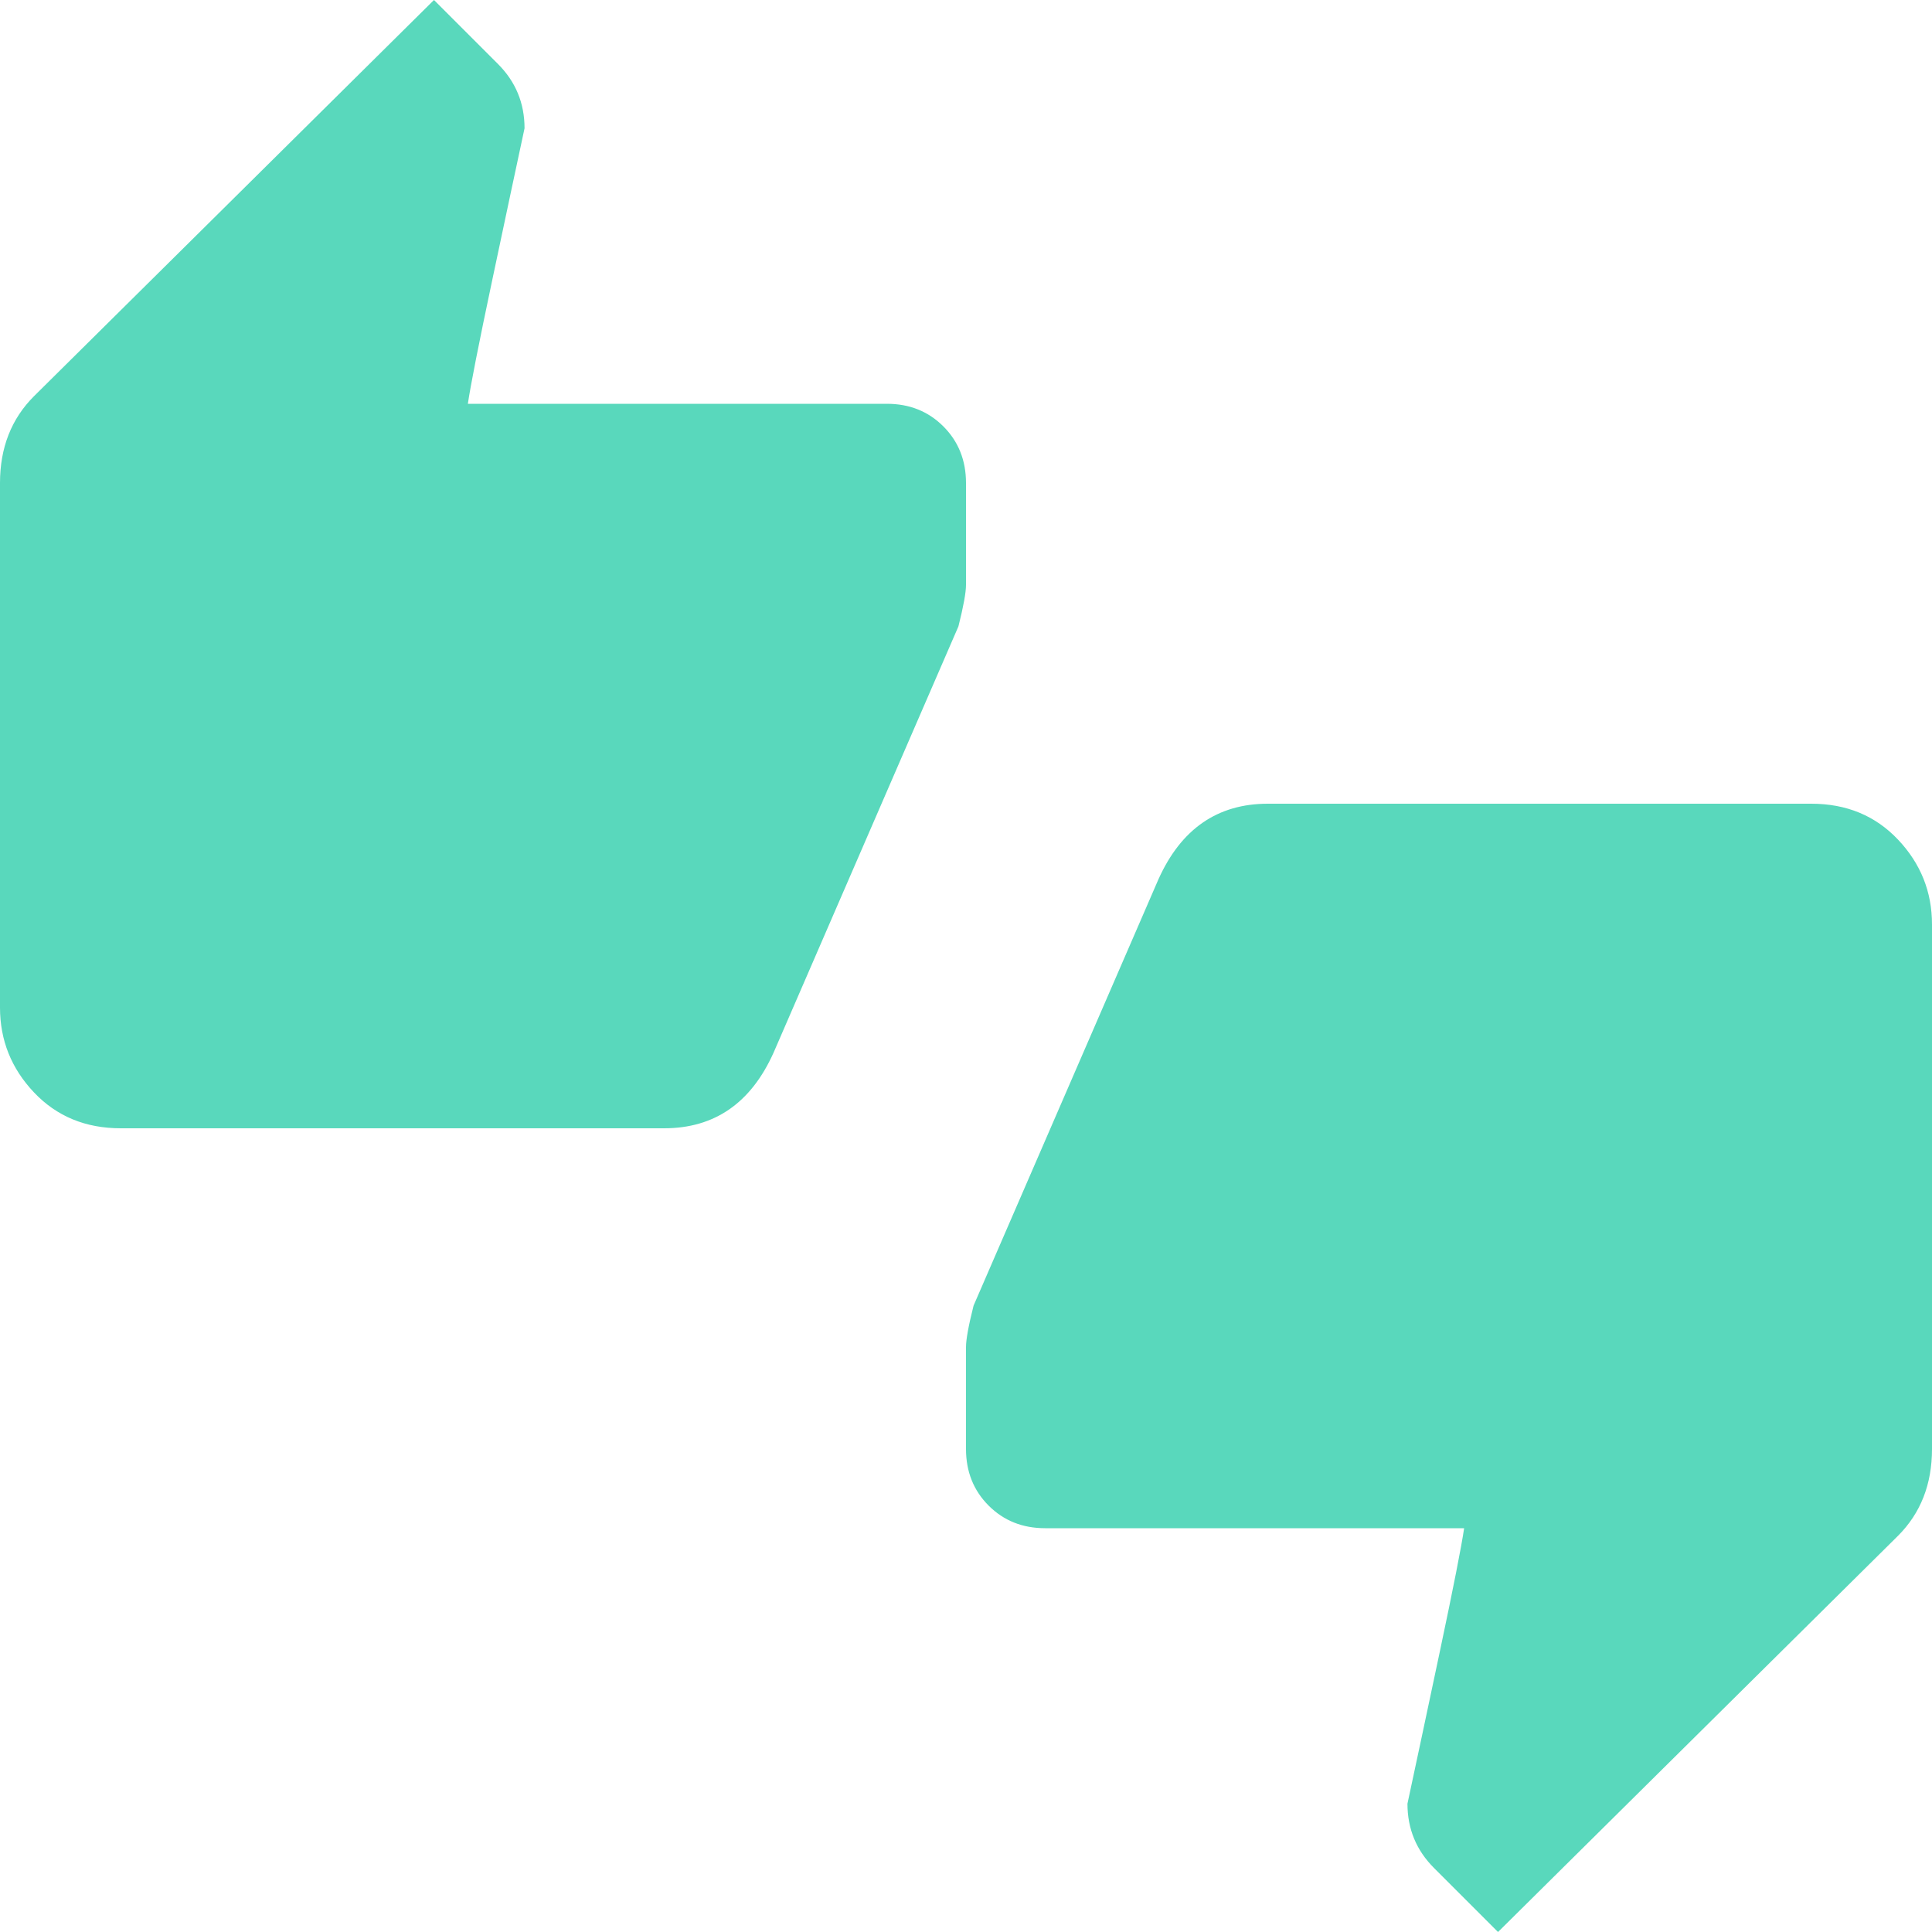
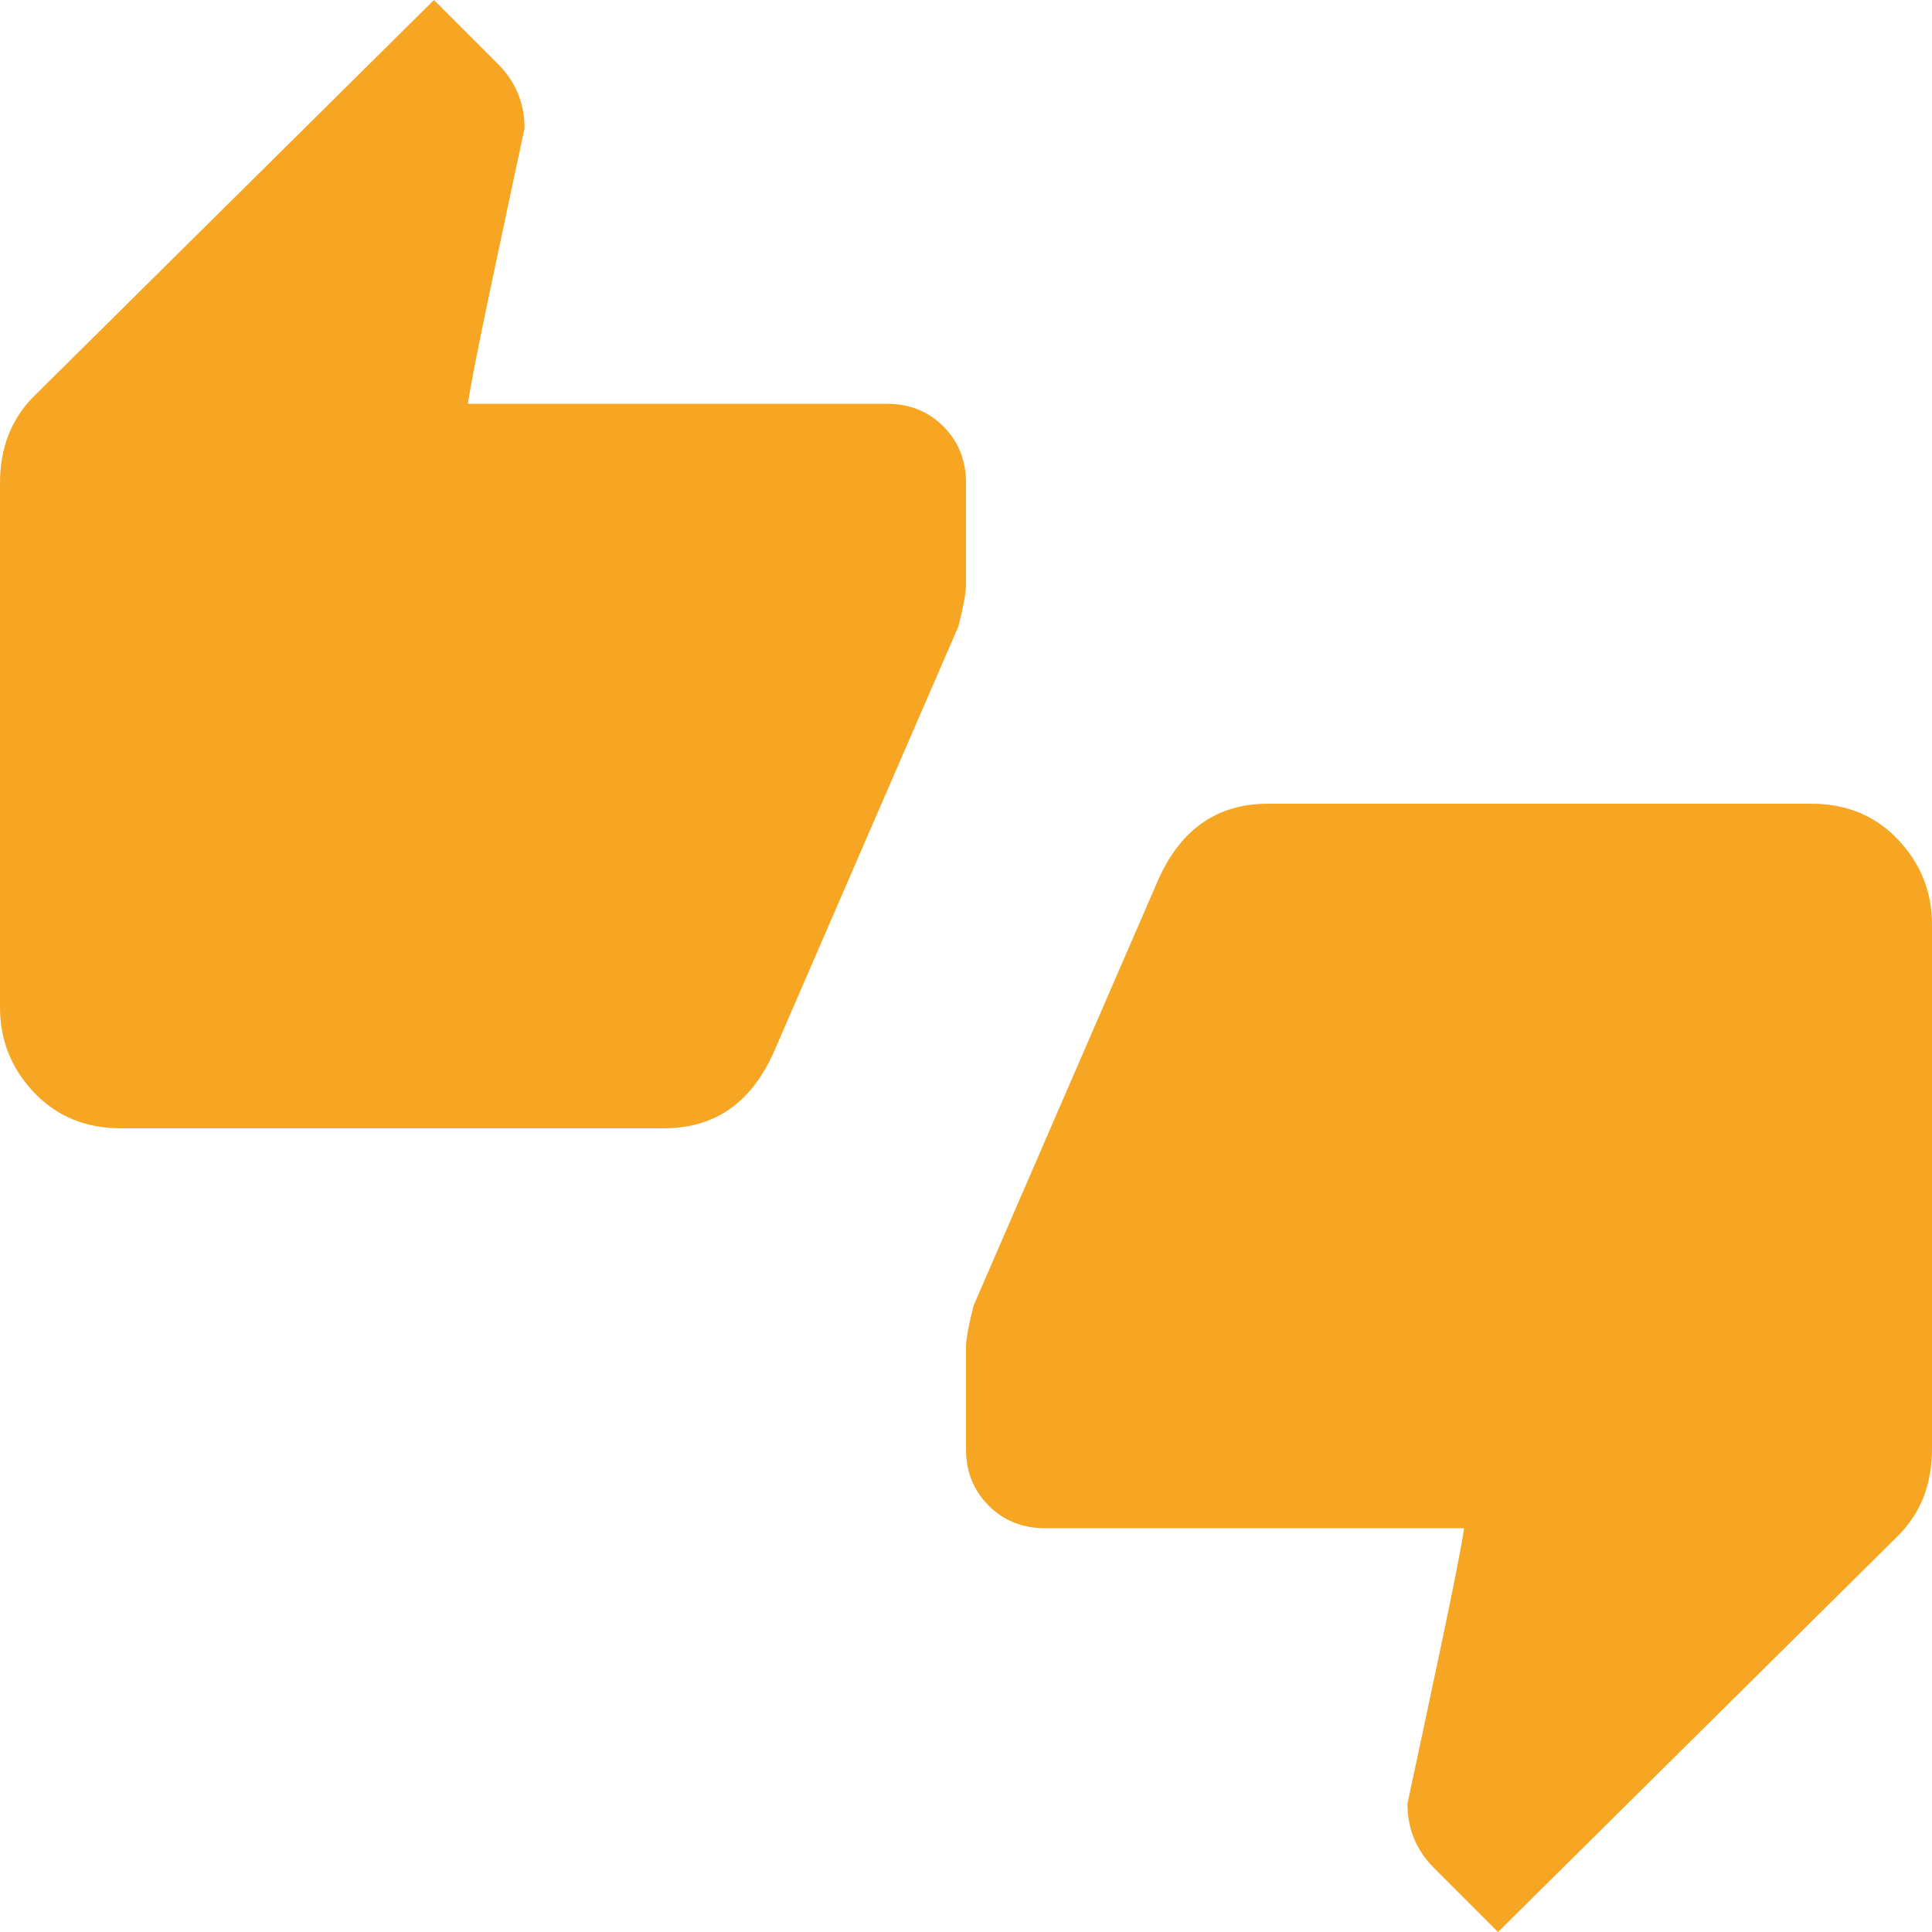
<svg xmlns="http://www.w3.org/2000/svg" width="24px" height="24px" viewBox="0 0 24 24" version="1.1">
  <defs />
  <g id="Page-1" stroke="none" stroke-width="1" fill="none" fill-rule="evenodd">
-     <g id="okay" fill="#59D8BC">
-       <path d="M22.5,9.984 C22.938,9.984 23.297,10.133 23.578,10.43 C23.859,10.727 24,11.078 24,11.484 L24,18 C24,18.438 23.859,18.797 23.578,19.078 L18.609,24 L17.812,23.203 C17.594,22.984 17.484,22.719 17.484,22.406 C17.578,21.969 17.711,21.344 17.883,20.531 C18.055,19.719 18.156,19.203 18.188,18.984 L12.984,18.984 C12.703,18.984 12.469,18.891 12.281,18.703 C12.094,18.516 12,18.281 12,18 L12,16.734 C12,16.641 12.031,16.469 12.094,16.219 L14.391,10.922 C14.672,10.297 15.125,9.984 15.75,9.984 L22.5,9.984 Z M12,6 L12,7.266 C12,7.359 11.969,7.531 11.906,7.781 L9.609,13.078 C9.328,13.703 8.875,14.016 8.25,14.016 L1.5,14.016 C1.062,14.016 0.703,13.867 0.422,13.57 C0.141,13.273 0,12.922 0,12.516 L0,6 C0,5.562 0.141,5.203 0.422,4.922 L5.391,0 L6.188,0.797 C6.406,1.016 6.516,1.281 6.516,1.594 C6.422,2.031 6.289,2.656 6.117,3.469 C5.945,4.281 5.844,4.797 5.812,5.016 L11.016,5.016 C11.297,5.016 11.531,5.109 11.719,5.297 C11.906,5.484 12,5.719 12,6 L12,6 Z" id="thumbs_up_down" />
+     <g id="ok" fill="#F6A623">
+       <g id="Page-1">
+         <g id="okay">
+           <path d="M22.5,9.984 C22.938,9.984 23.297,10.133 23.578,10.43 C23.859,10.727 24,11.078 24,11.484 L24,18 C24,18.438 23.859,18.797 23.578,19.078 L18.609,24 L17.812,23.203 C17.594,22.984 17.484,22.719 17.484,22.406 C17.578,21.969 17.711,21.344 17.883,20.531 C18.055,19.719 18.156,19.203 18.188,18.984 L12.984,18.984 C12.703,18.984 12.469,18.891 12.281,18.703 C12.094,18.516 12,18.281 12,18 L12,16.734 C12,16.641 12.031,16.469 12.094,16.219 L14.391,10.922 C14.672,10.297 15.125,9.984 15.75,9.984 L22.5,9.984 L22.5,9.984 Z M12,6 L12,7.266 C12,7.359 11.969,7.531 11.906,7.781 L9.609,13.078 C9.328,13.703 8.875,14.016 8.25,14.016 L1.5,14.016 C1.062,14.016 0.703,13.867 0.422,13.57 C0.141,13.273 0,12.922 0,12.516 L0,6 C0,5.562 0.141,5.203 0.422,4.922 L5.391,0 L6.188,0.797 C6.406,1.016 6.516,1.281 6.516,1.594 C6.422,2.031 6.289,2.656 6.117,3.469 C5.945,4.281 5.844,4.797 5.812,5.016 L11.016,5.016 C11.297,5.016 11.531,5.109 11.719,5.297 C11.906,5.484 12,5.719 12,6 L12,6 L12,6 Z" id="thumbs_up_down" />
+         </g>
+       </g>
    </g>
  </g>
</svg>
